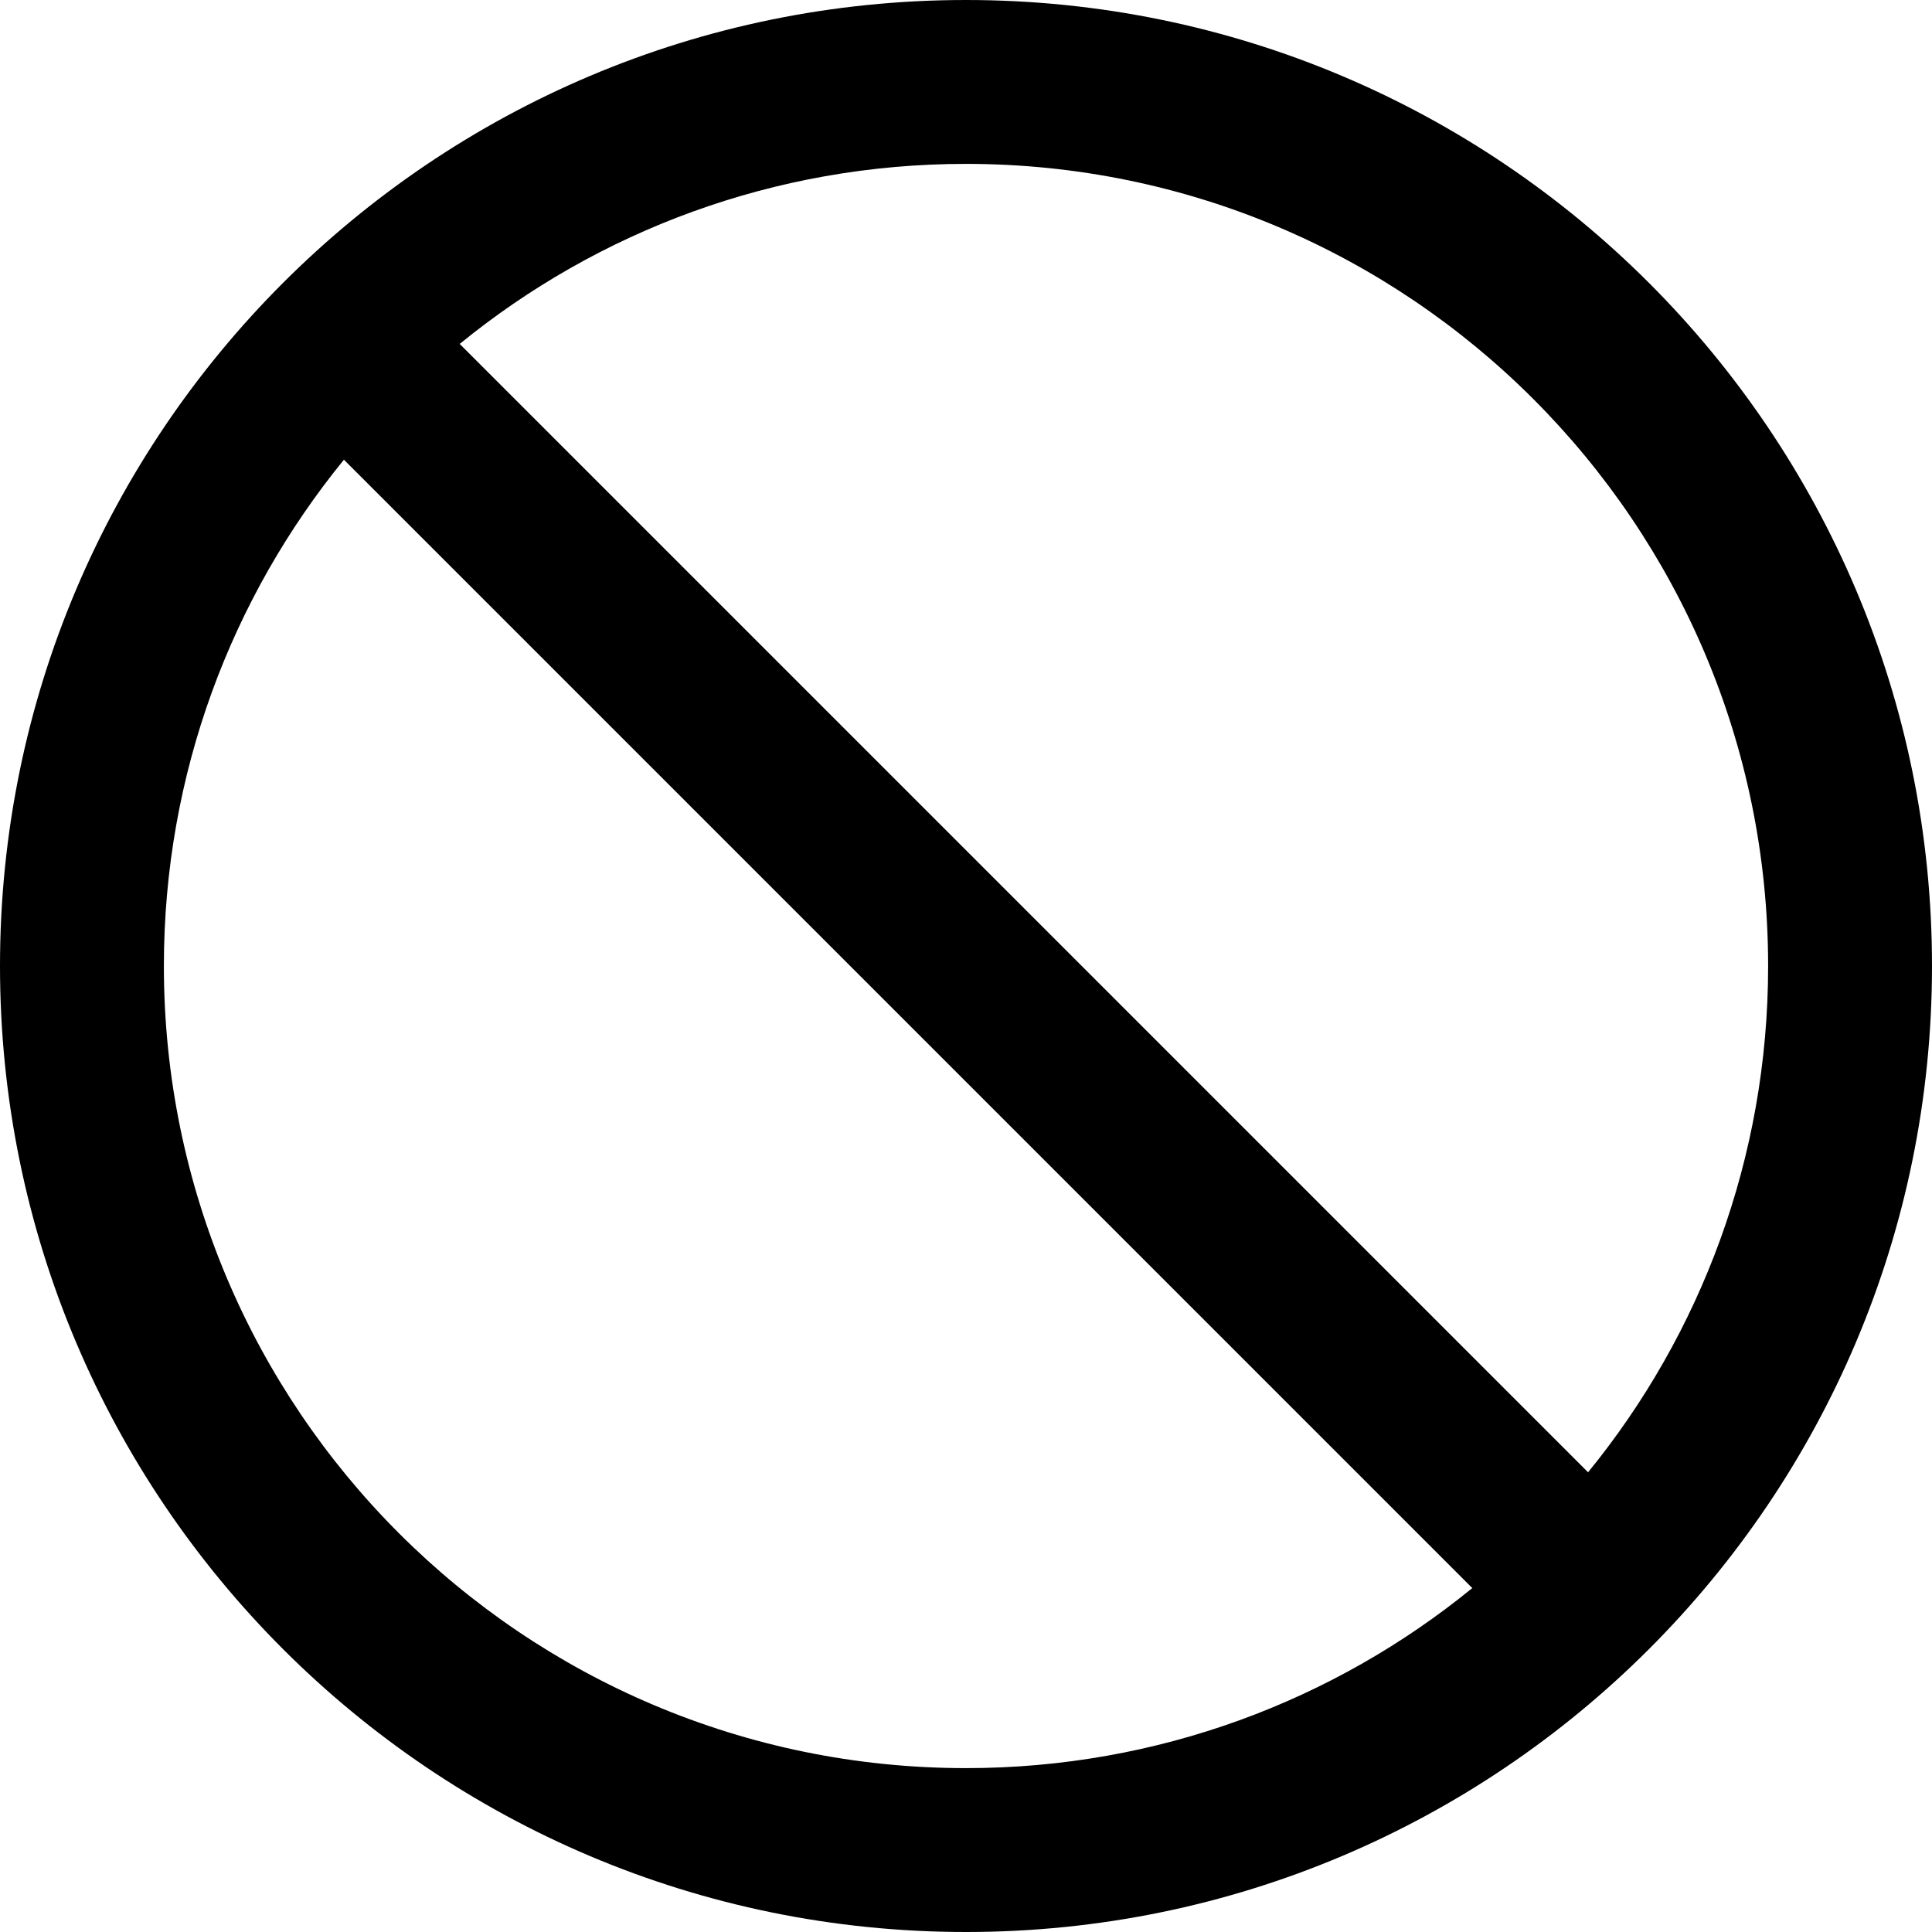
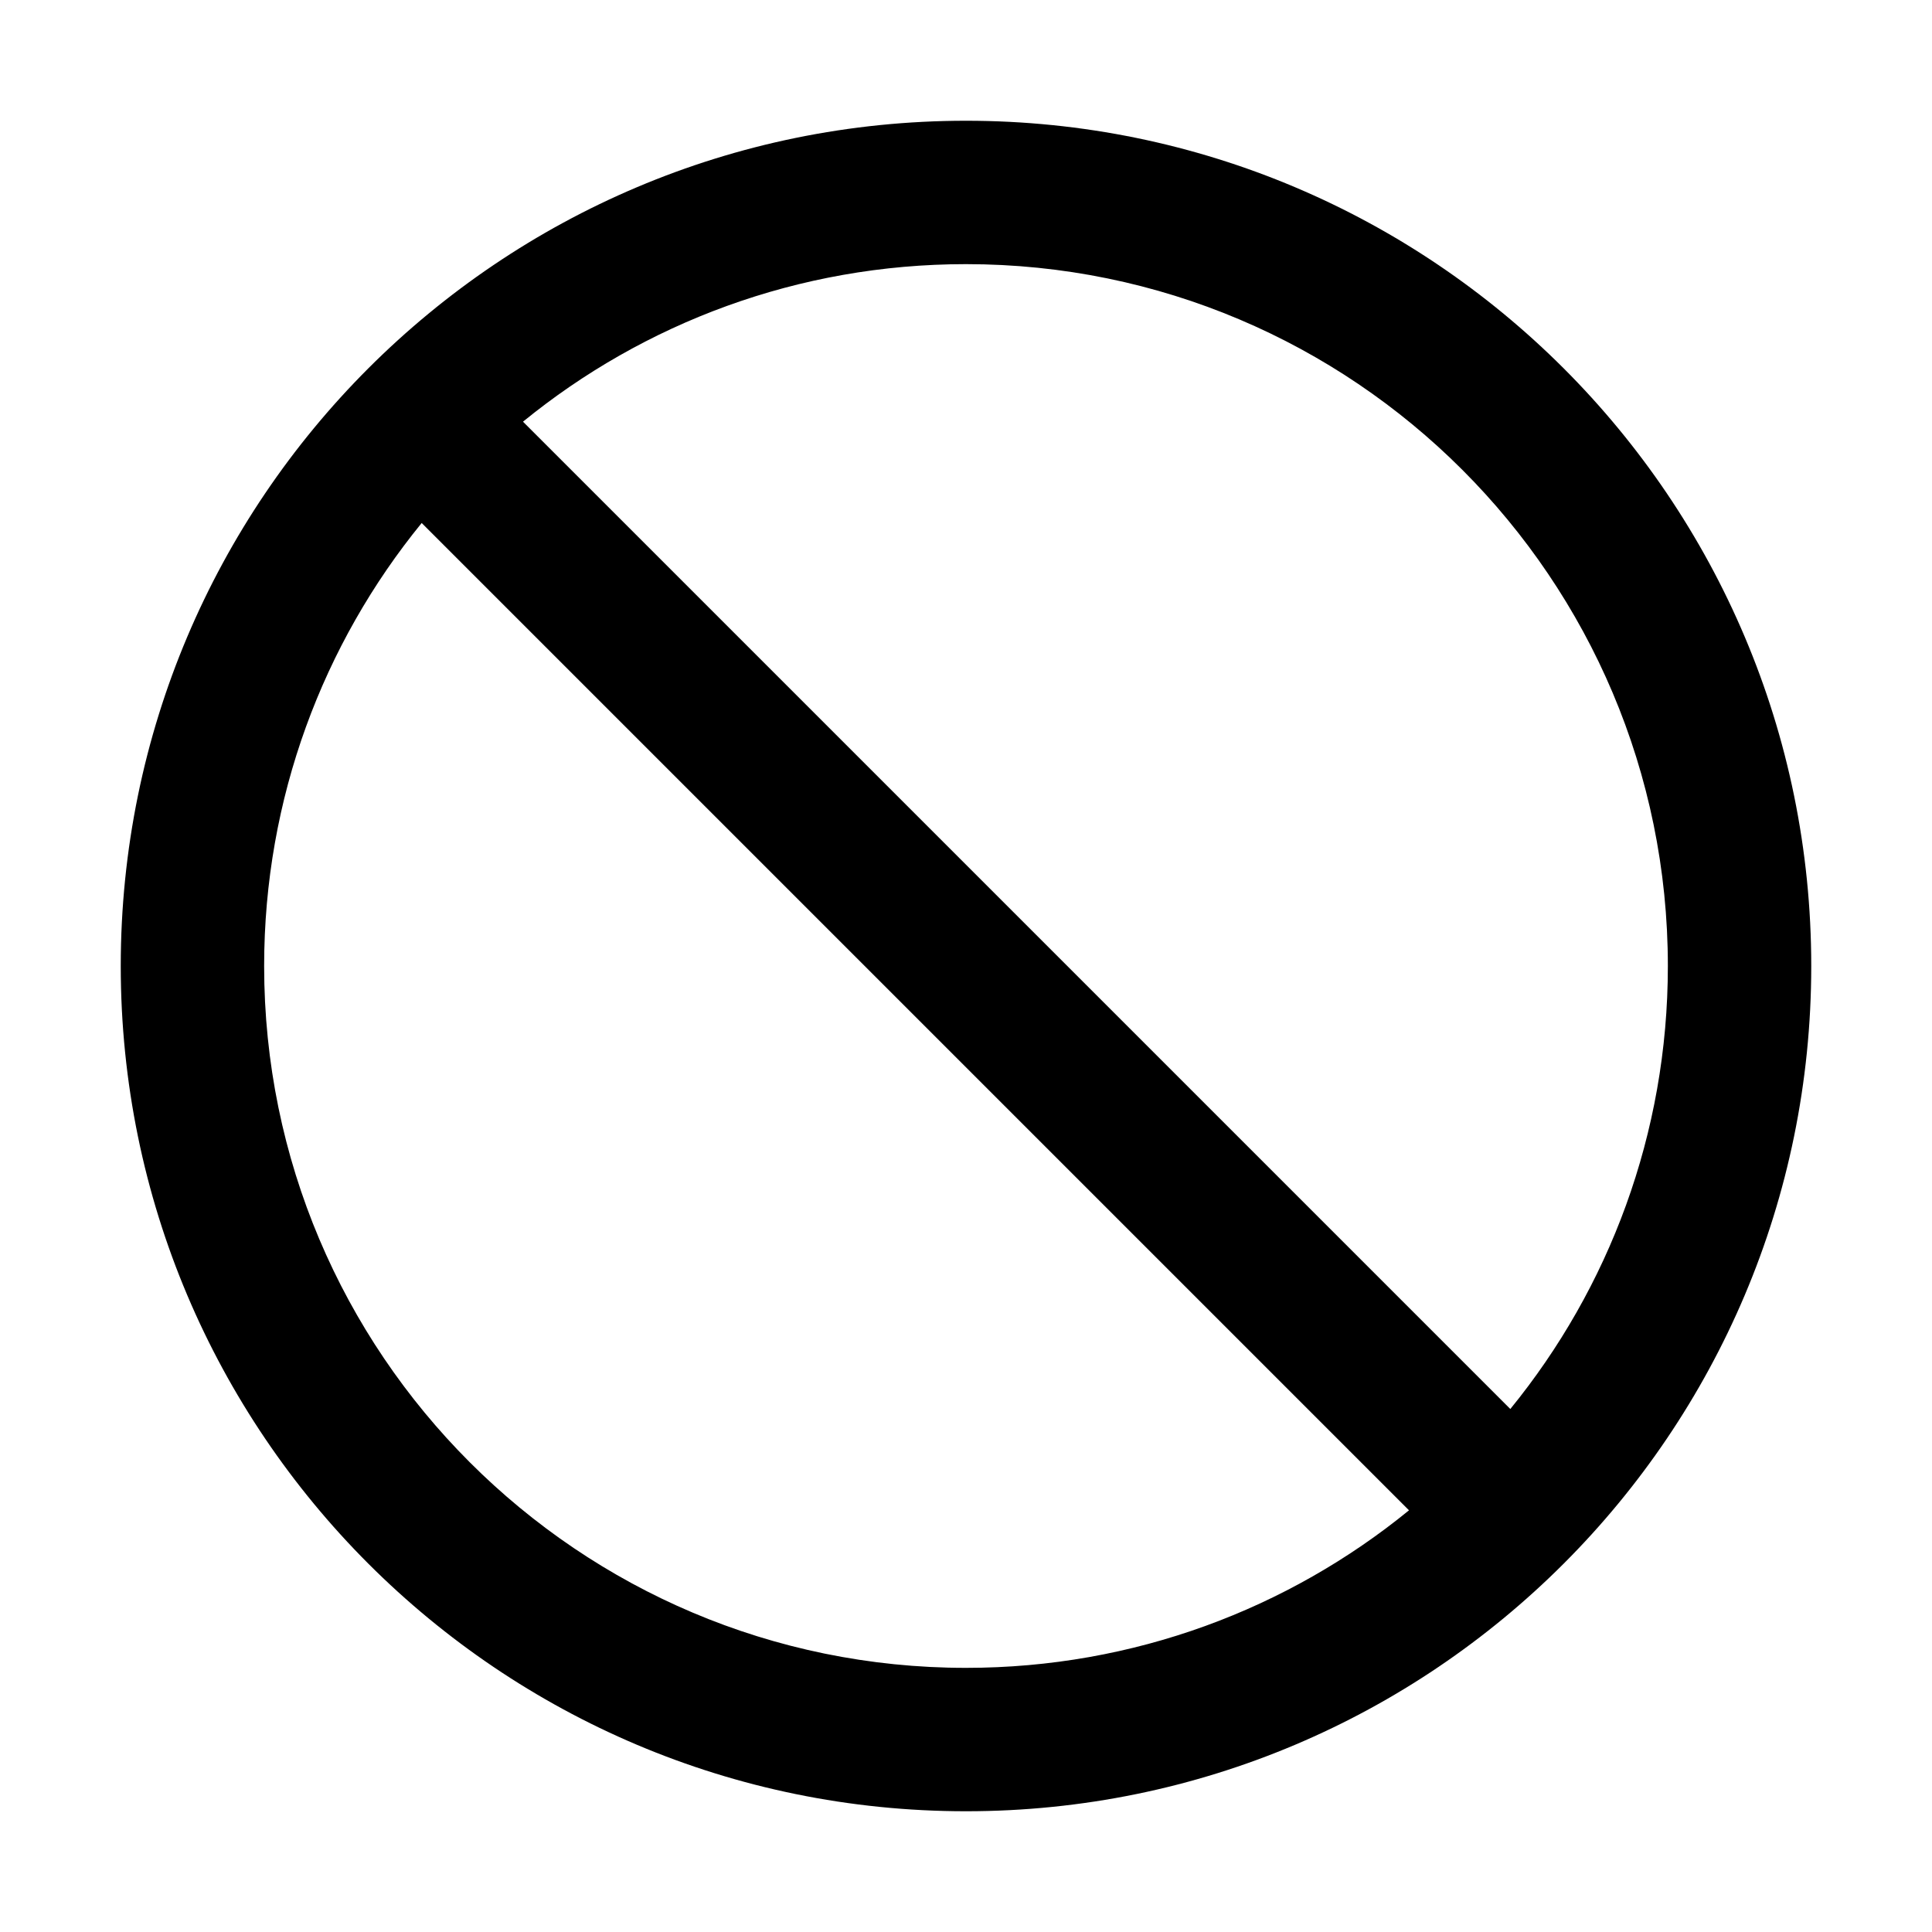
- <svg viewBox="64 64 896 896" focusable="false">
+ <svg viewBox="0 0 1024 1024" focusable="false">
  <path d="M512 64C264.6 64 64 264.6 64 512s200.6 448 448 448 448-200.6 448-448S759.4 64 512 64zm0 820c-205.4 0-372-166.6-372-372 0-89 31.3-170.8 83.5-234.8l523.3 523.3C682.8 852.7 601 884 512 884zm288.5-137.2L277.2 223.5C341.2 171.3 423 140 512 140c205.4 0 372 166.6 372 372 0 89-31.3 170.8-83.5 234.8z" />
</svg>
